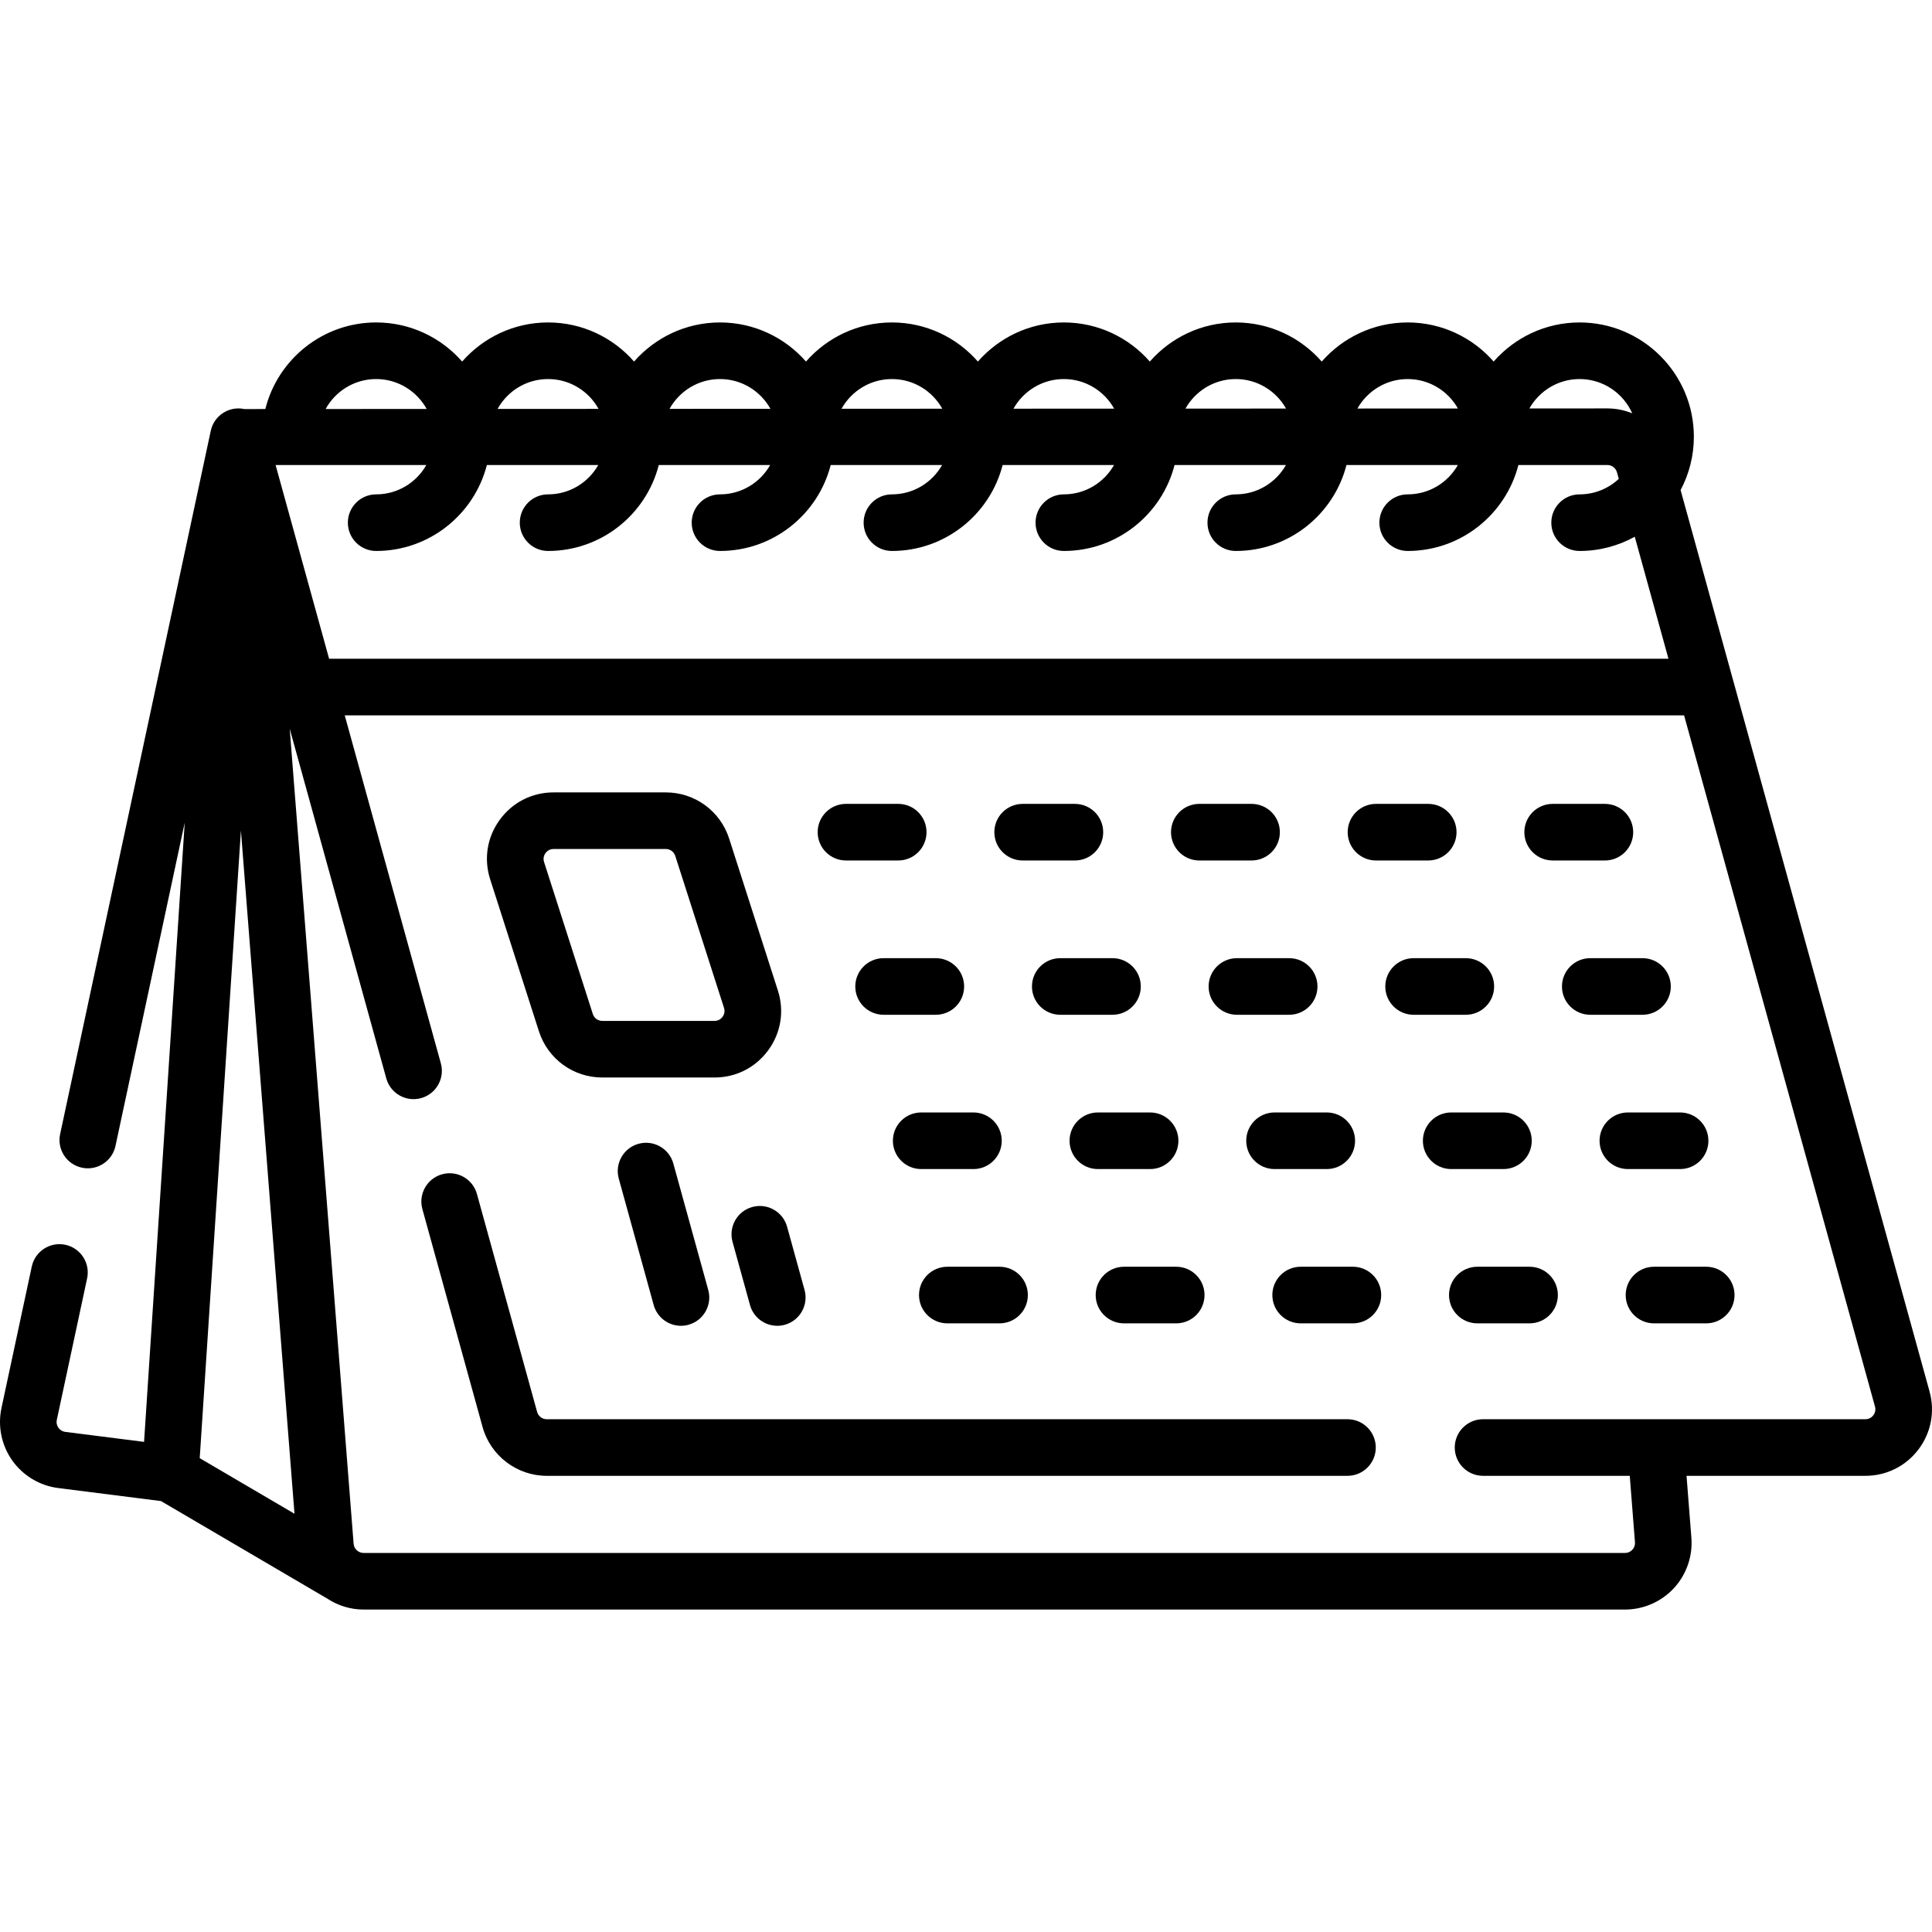
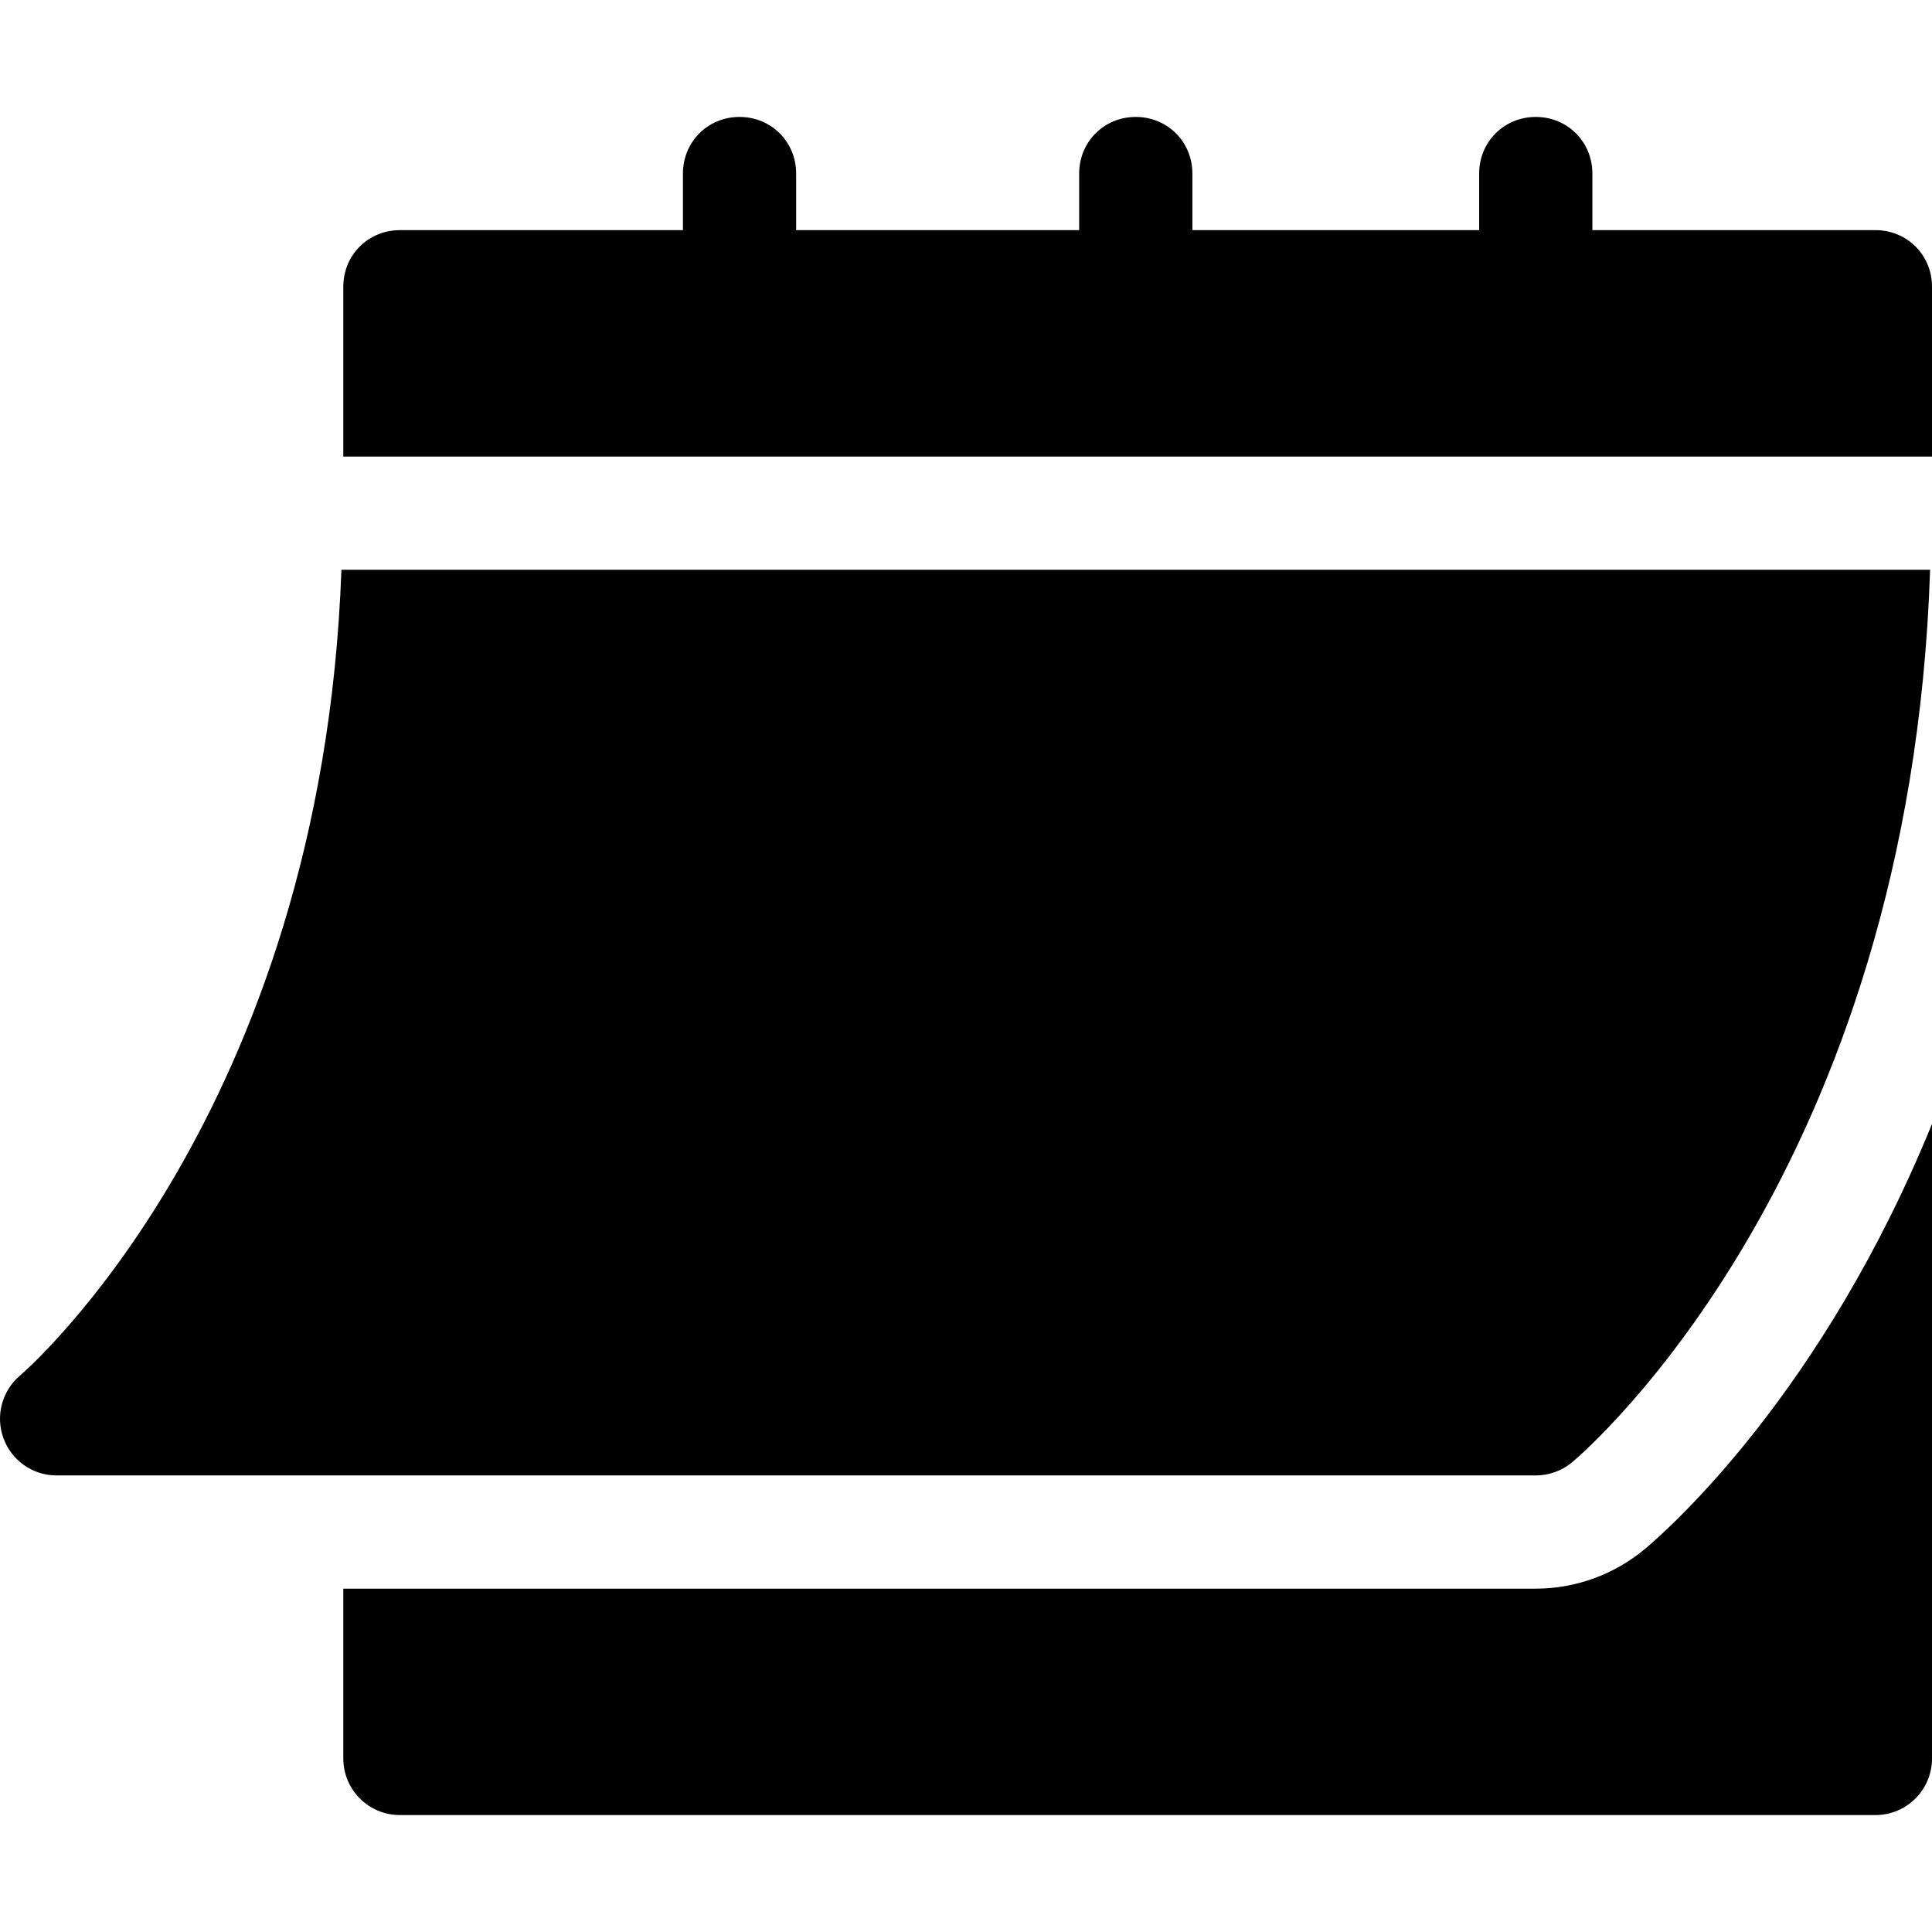
- <svg xmlns="http://www.w3.org/2000/svg" id="Capa_1" enable-background="new 0 0 512 512" height="512" viewBox="0 0 512 512" width="512">
+ <svg xmlns="http://www.w3.org/2000/svg" id="Capa_1" enable-background="new 0 0 511.977 511.977" height="512" viewBox="0 0 511.977 511.977" width="512">
  <g>
-     <g>
-       <path d="m511.353 368.767-65.979-238.892c2.241-4.224 3.517-9.036 3.517-14.142 0-16.696-13.583-30.28-30.28-30.28-9.076 0-17.226 4.019-22.78 10.365-5.555-6.346-13.704-10.365-22.78-10.365s-17.226 4.019-22.78 10.365c-5.555-6.346-13.704-10.365-22.78-10.365s-17.226 4.019-22.78 10.365c-5.555-6.346-13.704-10.365-22.78-10.365s-17.226 4.019-22.78 10.365c-5.555-6.346-13.704-10.365-22.78-10.365s-17.226 4.019-22.78 10.365c-5.555-6.346-13.704-10.365-22.78-10.365s-17.226 4.019-22.78 10.365c-5.555-6.346-13.704-10.365-22.78-10.365s-17.226 4.019-22.78 10.365c-5.555-6.346-13.704-10.365-22.78-10.365-14.168 0-26.09 9.783-29.377 22.947l-5.555.002c-4.047-.864-8.037 1.714-8.904 5.764l-39.918 186.38c-.868 4.05 1.713 8.037 5.763 8.904.529.113 1.057.168 1.578.168 3.461 0 6.572-2.411 7.326-5.932l18.35-85.686-10.776 164.112-20.867-2.647c-1.003-.127-1.575-.74-1.826-1.095-.251-.354-.641-1.095-.429-2.084l8.031-37.501c.868-4.05-1.713-8.037-5.763-8.904-4.05-.869-8.037 1.714-8.904 5.764l-8.031 37.501c-1.031 4.816.012 9.884 2.861 13.901 2.849 4.019 7.286 6.679 12.173 7.299l27.249 3.456 43.879 25.739c.025.014.051.024.076.038 2.805 1.87 6.152 2.969 9.722 2.969h334.294c4.904 0 9.626-2.065 12.956-5.666s5.019-8.47 4.636-13.359l-1.287-16.413h47.396c5.557 0 10.674-2.536 14.04-6.957s4.448-10.03 2.969-15.386zm-438.317-245.532h39.946c-2.627 4.636-7.598 7.777-13.296 7.777-4.142 0-7.5 3.357-7.5 7.5s3.358 7.5 7.5 7.5c14.108 0 25.992-9.698 29.338-22.777h29.519c-2.627 4.636-7.598 7.777-13.296 7.777-4.142 0-7.5 3.357-7.5 7.5s3.358 7.5 7.5 7.5c14.108 0 25.992-9.698 29.338-22.777h29.519c-2.627 4.636-7.598 7.777-13.296 7.777-4.142 0-7.5 3.357-7.5 7.5s3.358 7.5 7.5 7.5c14.108 0 25.992-9.698 29.338-22.777h29.519c-2.627 4.636-7.598 7.777-13.296 7.777-4.142 0-7.5 3.357-7.5 7.5s3.358 7.5 7.5 7.5c14.108 0 25.992-9.698 29.338-22.777h29.519c-2.627 4.636-7.598 7.777-13.296 7.777-4.142 0-7.5 3.357-7.5 7.5s3.358 7.5 7.5 7.5c14.108 0 25.992-9.698 29.338-22.777h29.519c-2.627 4.636-7.598 7.777-13.296 7.777-4.142 0-7.5 3.357-7.5 7.5s3.358 7.5 7.5 7.5c14.108 0 25.992-9.698 29.338-22.777h29.519c-2.627 4.636-7.598 7.777-13.296 7.777-4.142 0-7.5 3.357-7.5 7.5s3.358 7.5 7.5 7.5c14.108 0 25.992-9.698 29.338-22.777h23.576c1.186 0 2.234.798 2.55 1.941l.479 1.734c-2.729 2.536-6.372 4.102-10.383 4.102-4.142 0-7.5 3.357-7.5 7.5s3.358 7.5 7.5 7.5c5.298 0 10.28-1.372 14.617-3.772l8.93 32.333h-354.944zm345.574-22.783c6.22 0 11.574 3.741 13.956 9.086-2.058-.836-4.288-1.303-6.602-1.303l-20.66.01c2.625-4.645 7.601-7.793 13.306-7.793zm-45.561 0c5.709 0 10.688 3.152 13.311 7.801l-26.629.012c2.621-4.656 7.605-7.813 13.318-7.813zm-45.56 0c5.717 0 10.704 3.161 13.324 7.822l-26.655.012c2.618-4.668 7.608-7.834 13.331-7.834zm-45.561 0c5.726 0 10.72 3.17 13.336 7.843l-26.68.012c2.615-4.679 7.613-7.855 13.344-7.855zm-45.56 0c5.735 0 10.736 3.179 13.349 7.864l-26.706.012c2.611-4.691 7.617-7.876 13.357-7.876zm-45.561 0c5.744 0 10.752 3.188 13.362 7.885l-26.731.012c2.608-4.703 7.62-7.897 13.369-7.897zm-45.56 0c5.752 0 10.768 3.198 13.375 7.906l-26.757.012c2.604-4.715 7.624-7.918 13.382-7.918zm-45.561 0c5.761 0 10.784 3.207 13.387 7.927l-26.782.012c2.601-4.727 7.629-7.939 13.395-7.939zm-35.84 119.67 14.197 181.038-25.116-14.733zm432.603 154.944c-.297.39-.964 1.043-2.105 1.043h-101.321c-4.142 0-7.5 3.357-7.5 7.5s3.358 7.5 7.5 7.5h38.879l1.379 17.586c.079 1.004-.402 1.686-.695 2.003s-.936.85-1.942.85h-334.295c-1.371 0-2.529-1.071-2.637-2.438l-16.937-215.994 25.593 92.666c1.103 3.992 5.234 6.333 9.226 5.232 3.993-1.103 6.335-5.233 5.233-9.227l-25.469-92.214h354.941l50.594 183.187c.304 1.099-.148 1.917-.444 2.306z" />
-       <path d="m357.096 376.109h-212.205c-1.186 0-2.234-.798-2.549-1.941l-15.948-57.743c-1.103-3.993-5.237-6.333-9.226-5.232-3.993 1.103-6.335 5.233-5.233 9.227l15.948 57.742c2.105 7.624 9.099 12.948 17.008 12.948h212.205c4.142 0 7.5-3.357 7.5-7.5s-3.358-7.501-7.5-7.501z" />
-       <path d="m142.817 273.295c2.352 7.33 9.104 12.255 16.802 12.255h29.732c5.701 0 10.896-2.642 14.256-7.246 3.359-4.605 4.288-10.359 2.546-15.788l-12.916-40.267c-2.352-7.33-9.104-12.256-16.802-12.256h-29.732c-5.701 0-10.896 2.642-14.256 7.247s-4.287 10.36-2.546 15.788zm1.749-47.216c.296-.405.967-1.086 2.137-1.086h29.732c1.154 0 2.166.738 2.519 1.838l12.916 40.267c.357 1.113-.086 1.96-.381 2.366-.296.405-.967 1.086-2.138 1.086h-29.732c-1.154 0-2.166-.738-2.519-1.837l-12.916-40.267c-.357-1.114.086-1.961.382-2.367z" />
-       <path d="m224.193 228.037h13.845c4.142 0 7.5-3.357 7.5-7.5s-3.358-7.5-7.5-7.5h-13.845c-4.142 0-7.5 3.357-7.5 7.5s3.358 7.5 7.5 7.5z" />
-       <path d="m271.013 228.037h13.845c4.142 0 7.5-3.357 7.5-7.5s-3.358-7.5-7.5-7.5h-13.845c-4.142 0-7.5 3.357-7.5 7.5s3.358 7.5 7.5 7.5z" />
-       <path d="m317.832 228.037h13.845c4.142 0 7.5-3.357 7.5-7.5s-3.358-7.5-7.5-7.5h-13.845c-4.142 0-7.5 3.357-7.5 7.5s3.358 7.5 7.5 7.5z" />
-       <path d="m364.651 228.037h13.845c4.142 0 7.5-3.357 7.5-7.5s-3.358-7.5-7.5-7.5h-13.845c-4.142 0-7.5 3.357-7.5 7.5s3.358 7.5 7.5 7.5z" />
-       <path d="m411.47 228.037h13.845c4.142 0 7.5-3.357 7.5-7.5s-3.358-7.5-7.5-7.5h-13.845c-4.142 0-7.5 3.357-7.5 7.5s3.358 7.5 7.5 7.5z" />
-       <path d="m226.66 261.425c0 4.143 3.358 7.5 7.5 7.5h13.845c4.142 0 7.5-3.357 7.5-7.5s-3.358-7.5-7.5-7.5h-13.845c-4.142 0-7.5 3.357-7.5 7.5z" />
-       <path d="m273.479 261.425c0 4.143 3.358 7.5 7.5 7.5h13.845c4.142 0 7.5-3.357 7.5-7.5s-3.358-7.5-7.5-7.5h-13.845c-4.142 0-7.5 3.357-7.5 7.5z" />
-       <path d="m320.297 261.425c0 4.143 3.358 7.5 7.5 7.5h13.845c4.142 0 7.5-3.357 7.5-7.5s-3.358-7.5-7.5-7.5h-13.845c-4.142 0-7.5 3.357-7.5 7.5z" />
-       <path d="m395.962 261.425c0-4.143-3.358-7.5-7.5-7.5h-13.845c-4.142 0-7.5 3.357-7.5 7.5s3.358 7.5 7.5 7.5h13.845c4.142 0 7.5-3.358 7.5-7.5z" />
-       <path d="m442.78 261.425c0-4.143-3.358-7.5-7.5-7.5h-13.845c-4.142 0-7.5 3.357-7.5 7.5s3.358 7.5 7.5 7.5h13.845c4.142 0 7.5-3.358 7.5-7.5z" />
-       <path d="m236.626 302.314c0 4.143 3.358 7.5 7.5 7.5h13.845c4.142 0 7.5-3.357 7.5-7.5s-3.358-7.5-7.5-7.5h-13.845c-4.143 0-7.5 3.357-7.5 7.5z" />
-       <path d="m283.444 302.314c0 4.143 3.358 7.5 7.5 7.5h13.845c4.142 0 7.5-3.357 7.5-7.5s-3.358-7.5-7.5-7.5h-13.845c-4.142 0-7.5 3.357-7.5 7.5z" />
-       <path d="m330.264 302.314c0 4.143 3.358 7.5 7.5 7.5h13.845c4.142 0 7.5-3.357 7.5-7.5s-3.358-7.5-7.5-7.5h-13.845c-4.142 0-7.5 3.357-7.5 7.5z" />
-       <path d="m398.427 309.814c4.142 0 7.5-3.357 7.5-7.5s-3.358-7.5-7.5-7.5h-13.845c-4.142 0-7.5 3.357-7.5 7.5s3.358 7.5 7.5 7.5z" />
-       <path d="m445.246 309.814c4.142 0 7.5-3.357 7.5-7.5s-3.358-7.5-7.5-7.5h-13.845c-4.142 0-7.5 3.357-7.5 7.5s3.358 7.5 7.5 7.5z" />
-       <path d="m264.893 335.701h-13.845c-4.142 0-7.5 3.357-7.5 7.5s3.358 7.5 7.5 7.5h13.845c4.142 0 7.5-3.357 7.5-7.5s-3.358-7.5-7.5-7.5z" />
-       <path d="m311.712 335.701h-13.845c-4.142 0-7.5 3.357-7.5 7.5s3.358 7.5 7.5 7.5h13.845c4.142 0 7.5-3.357 7.5-7.5s-3.358-7.5-7.5-7.5z" />
-       <path d="m358.531 335.701h-13.845c-4.142 0-7.5 3.357-7.5 7.5s3.358 7.5 7.5 7.5h13.845c4.142 0 7.5-3.357 7.5-7.5s-3.358-7.5-7.5-7.5z" />
-       <path d="m405.35 335.701h-13.845c-4.142 0-7.5 3.357-7.5 7.5s3.358 7.5 7.5 7.5h13.845c4.142 0 7.5-3.357 7.5-7.5s-3.358-7.5-7.5-7.5z" />
-       <path d="m452.169 335.701h-13.845c-4.142 0-7.5 3.357-7.5 7.5s3.358 7.5 7.5 7.5h13.845c4.142 0 7.5-3.357 7.5-7.5s-3.358-7.5-7.5-7.5z" />
-       <path d="m169.215 303.118c-3.993 1.103-6.335 5.233-5.233 9.227l9.252 33.5c.918 3.324 3.936 5.505 7.225 5.505.661 0 1.333-.088 2.001-.272 3.993-1.103 6.335-5.233 5.233-9.227l-9.252-33.5c-1.103-3.994-5.235-6.335-9.226-5.233z" />
-       <path d="m199.362 319.868c-3.993 1.103-6.335 5.233-5.233 9.227l4.626 16.75c.918 3.324 3.936 5.505 7.225 5.505.661 0 1.333-.088 2.001-.272 3.993-1.103 6.335-5.233 5.233-9.227l-4.626-16.75c-1.103-3.993-5.236-6.339-9.226-5.233z" />
-     </g>
+     <path d="m14.977 390.988h392c3.516 0 6.914-1.23 9.609-3.472 3.765-3.153 89.652-77.038 94.889-236.528h-421c-5.217 144.774-84.315 212.822-85.137 213.501-4.819 4.072-6.592 10.723-4.424 16.641 2.153 5.903 7.764 9.858 14.063 9.858z" />
+     <path d="m496.976 60.988h-75v-15c0-8.4-6.6-15-15-15s-15 6.6-15 15v15h-76v-15c0-8.4-6.6-15-15-15s-15 6.6-15 15v15h-75v-15c0-8.4-6.6-15-15-15s-15 6.6-15 15v15h-75c-8.4 0-15 6.6-15 15v45h421v-45c0-8.4-6.6-15-15-15z" />
+     <path d="m435.849 410.515c-8.145 6.782-18.369 10.474-28.872 10.474h-316v45c0 8.291 6.709 15 15 15h391c8.291 0 15-6.709 15-15v-168.146c-28.92 70.951-69.276 106.937-76.128 112.672z" />
  </g>
</svg>
